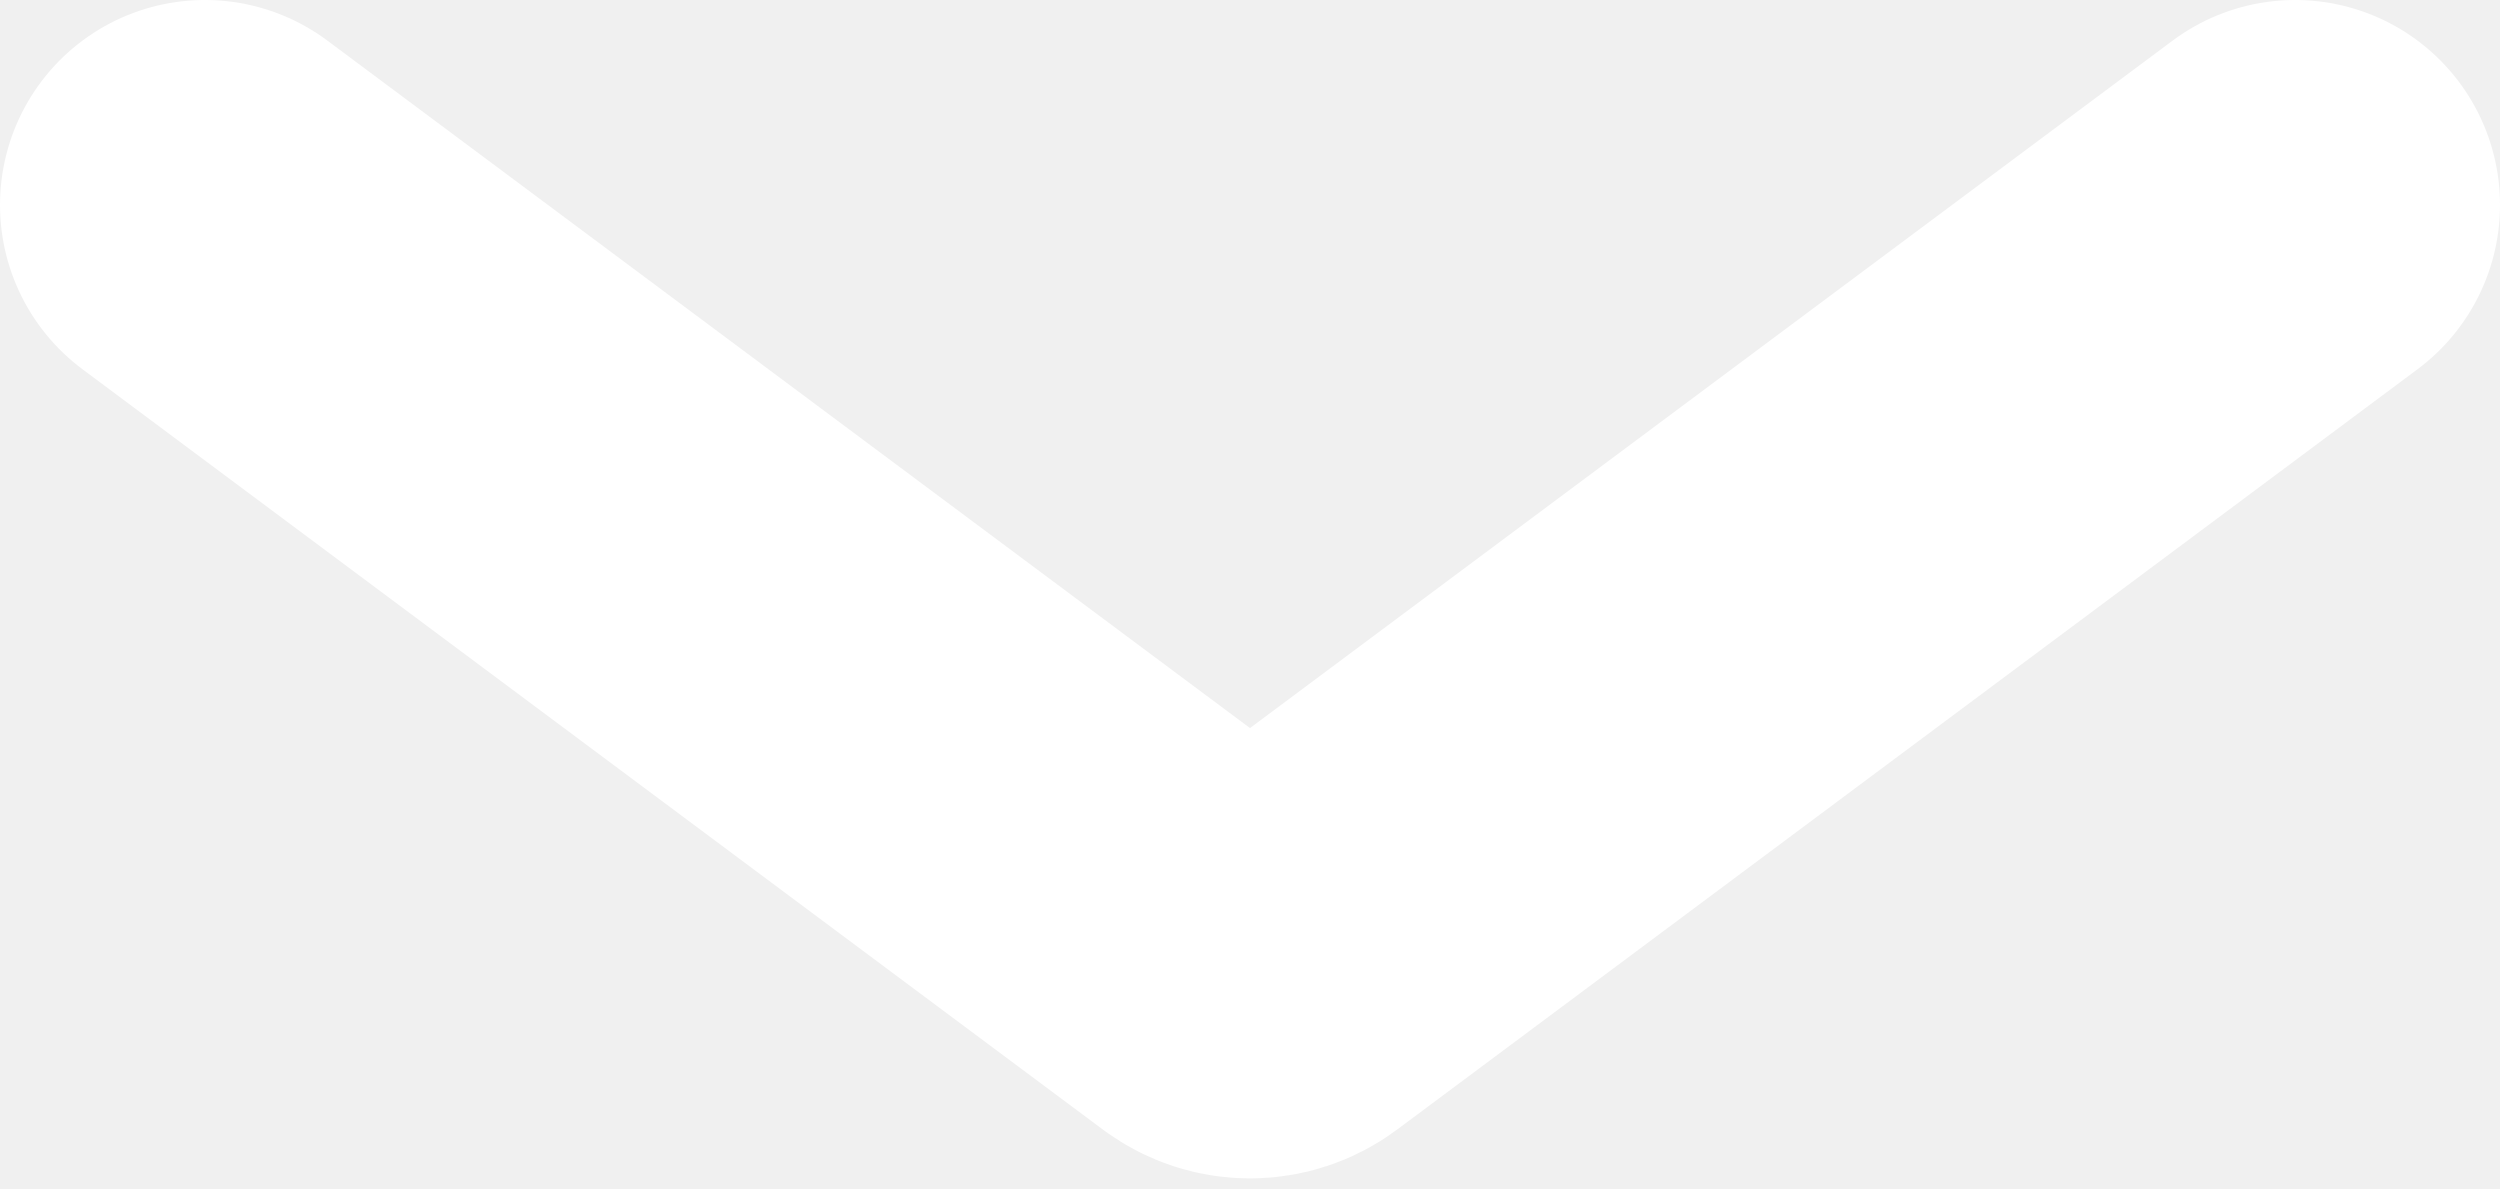
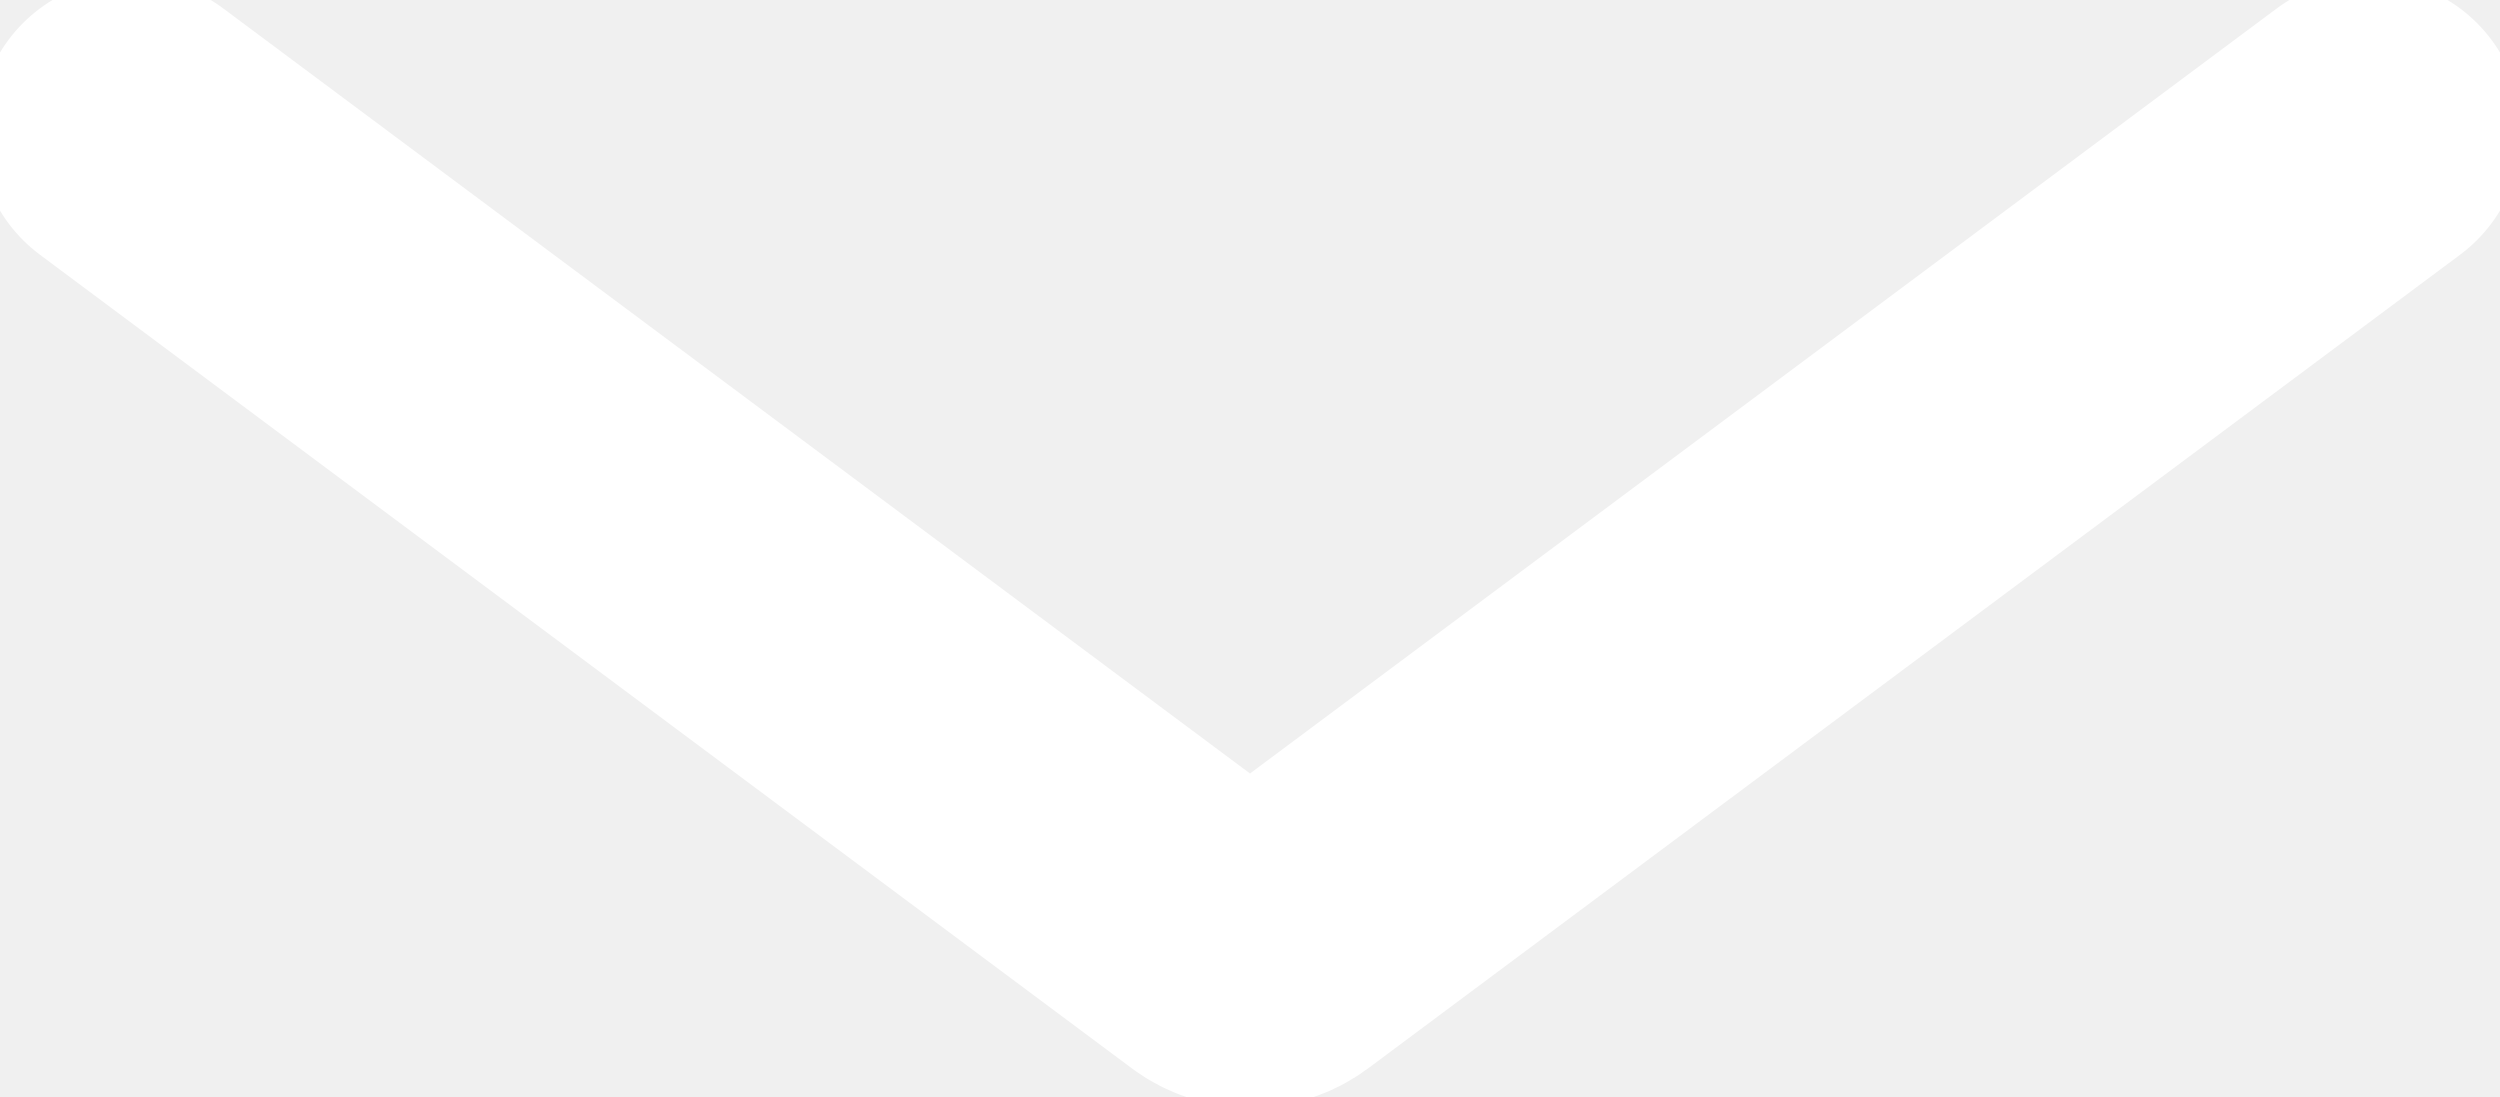
- <svg xmlns="http://www.w3.org/2000/svg" width="61" height="29" viewBox="0 0 61 29" fill="none">
-   <path d="M5 5L29.902 23.555C30.257 23.819 30.743 23.819 31.098 23.555L56 5" stroke="white" stroke-width="10" stroke-linecap="round" />
+ <svg xmlns="http://www.w3.org/2000/svg" width="57" height="25" viewBox="0 0 57 25" fill="none">
+   <path d="M3 3L27.902 21.555C28.257 21.819 28.743 21.819 29.098 21.555L54 3" stroke="white" stroke-width="7" stroke-linecap="round" />
</svg>
